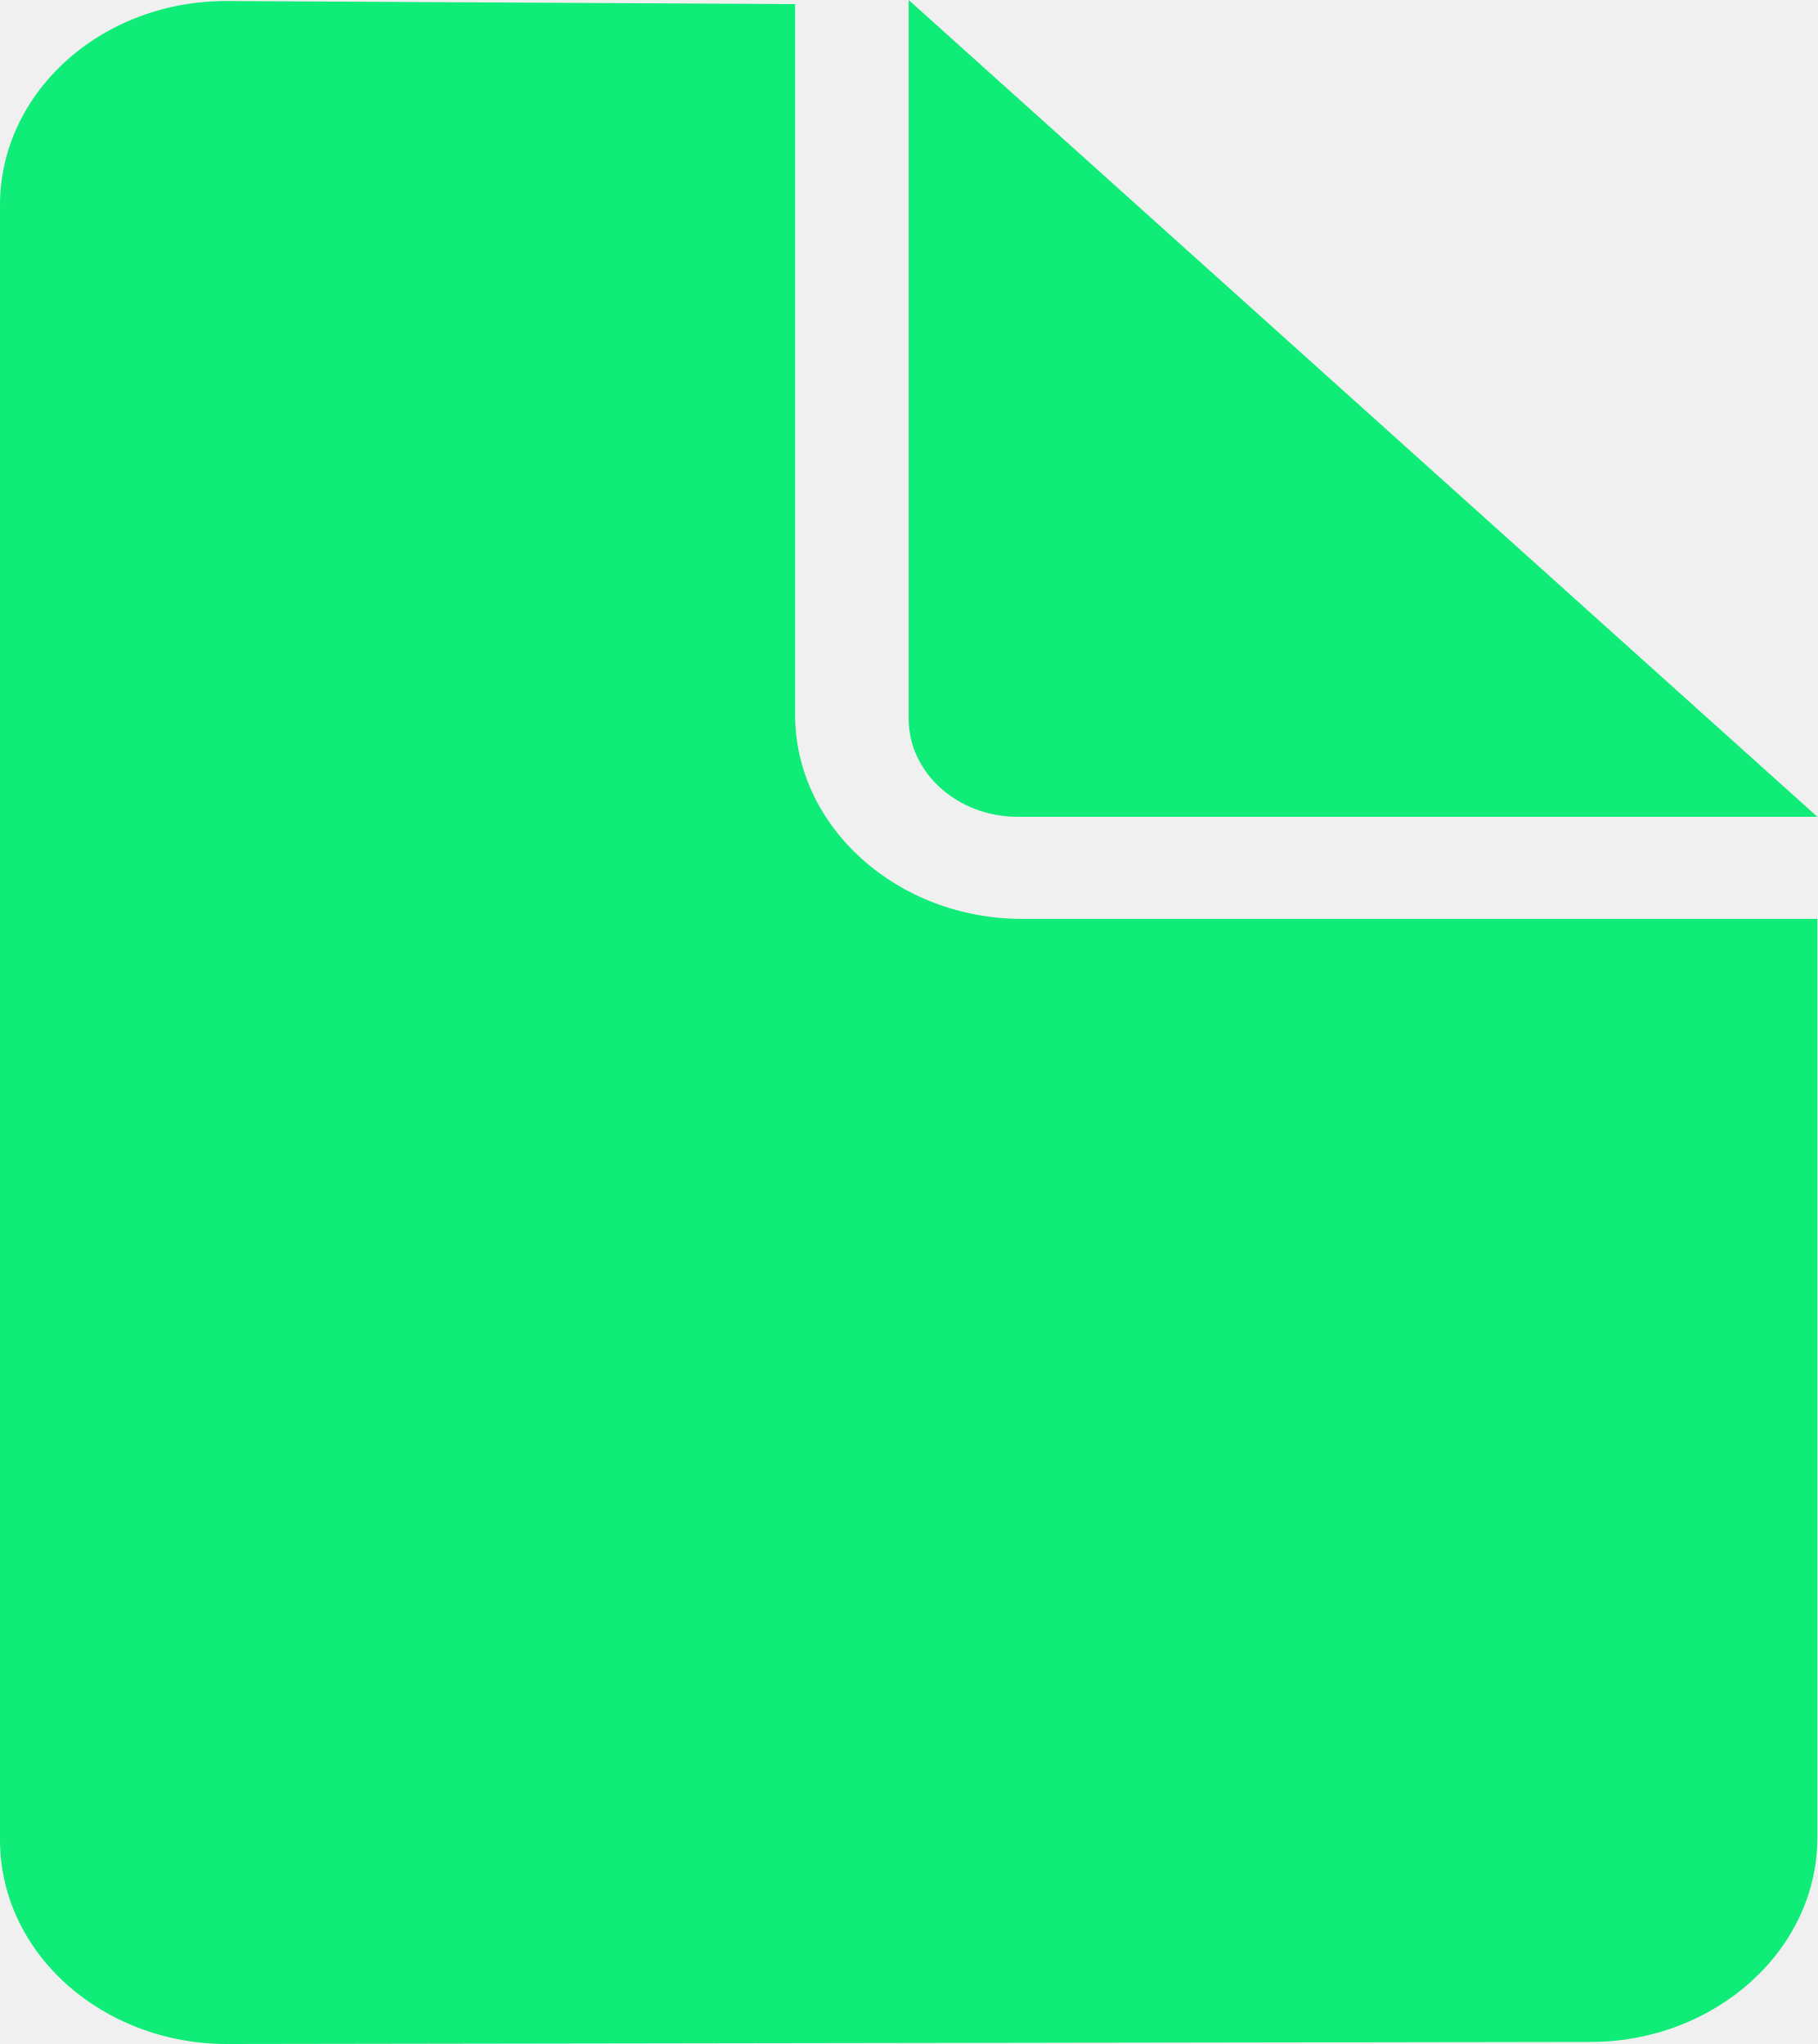
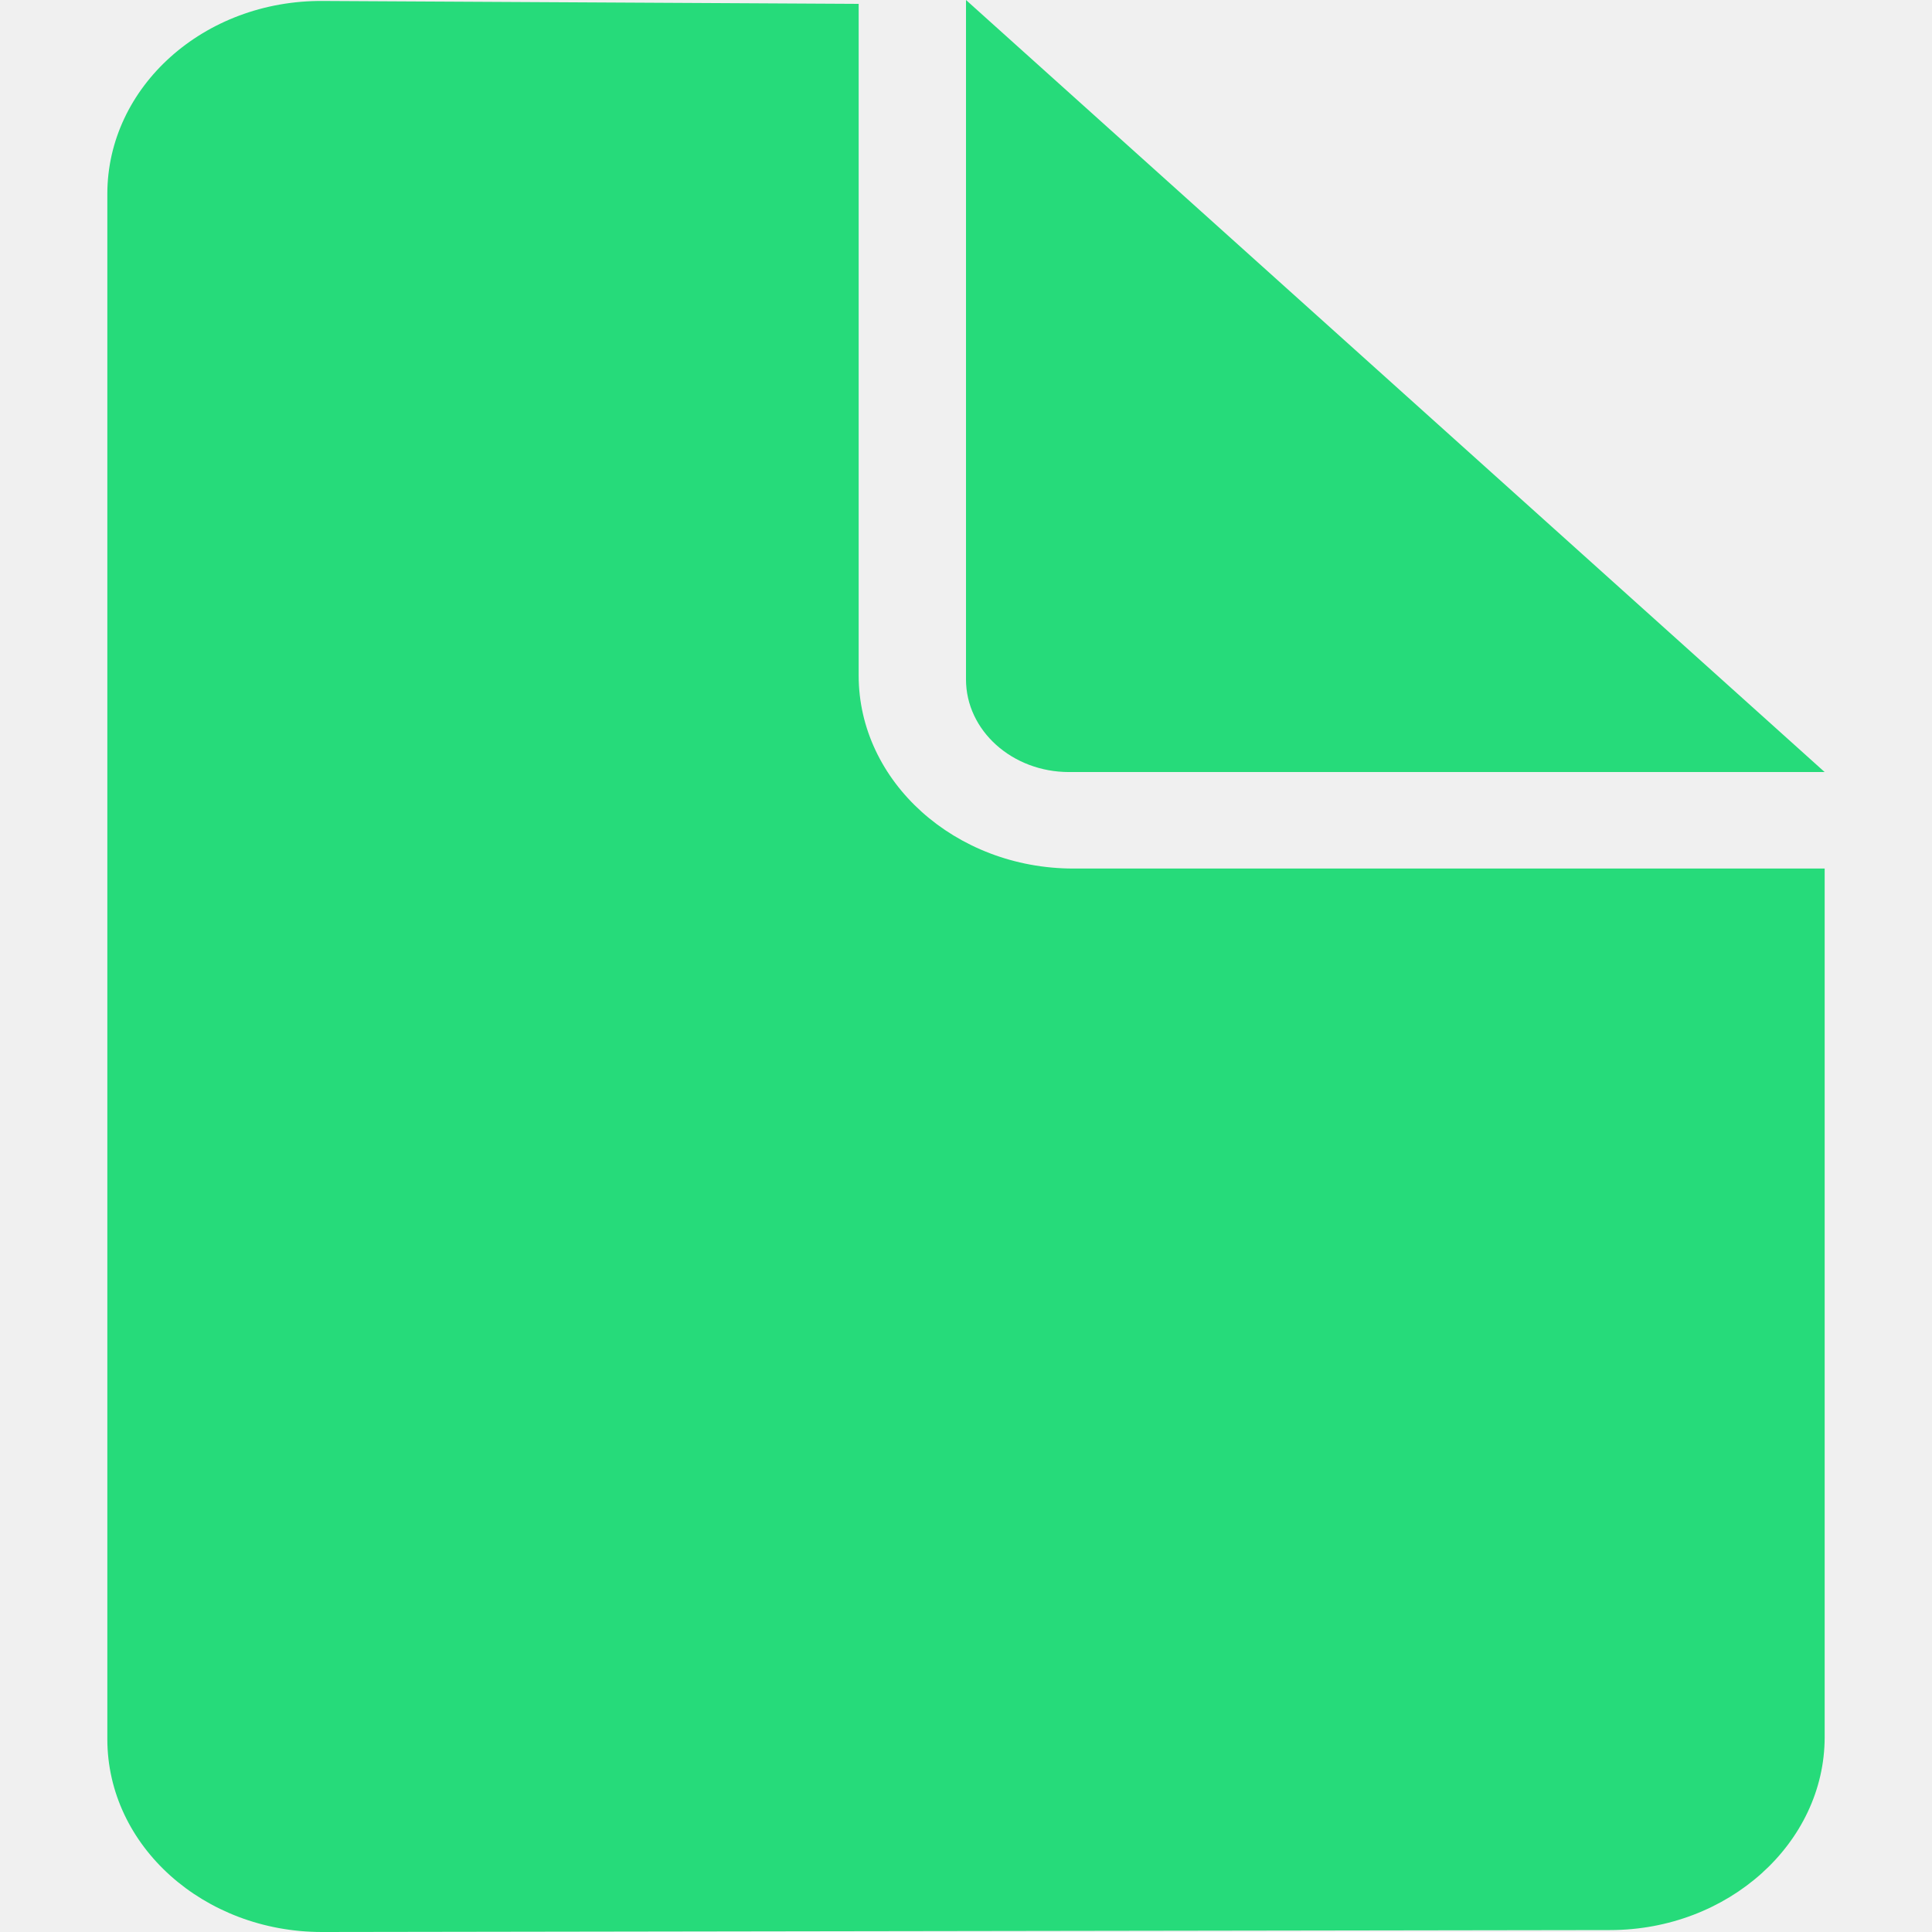
- <svg xmlns="http://www.w3.org/2000/svg" width="16" height="18" viewBox="0 0 16 18" fill="none">
+ <svg xmlns="http://www.w3.org/2000/svg" width="19" height="19" viewBox="0 0 16 18" fill="none">
  <g id="_?ëì ??1" clip-path="url(#clip0_165_3960)">
-     <path id="Vector" d="M0 1.807V16.202C0 17.2 0.9 18 2 18L14 17.982C15.1 17.982 16 17.173 16 16.184V8.092H9C7.9 8.092 7 7.283 7 6.294V0.036L2.01 0.009C0.9 1.95986e-06 0 0.809 0 1.807Z" fill="#0FED78" />
-     <path id="Vector_2" d="M16 7.193L8 0V6.33C8 6.806 8.43 7.193 8.96 7.193H16Z" fill="#0FED78" />
+     <path id="Vector" d="M0 1.807V16.202C0 17.2 0.9 18 2 18L14 17.982C15.1 17.982 16 17.173 16 16.184V8.092H9C7.9 8.092 7 7.283 7 6.294V0.036L2.01 0.009C0.9 1.95986e-06 0 0.809 0 1.807Z" fill="#26db7a" />
+     <path id="Vector_2" d="M16 7.193L8 0V6.33C8 6.806 8.43 7.193 8.96 7.193H16Z" fill="#26db7a" />
  </g>
  <defs>
    <clipPath id="clip0_165_3960">
      <rect width="16" height="18" fill="white" />
    </clipPath>
  </defs>
</svg>
